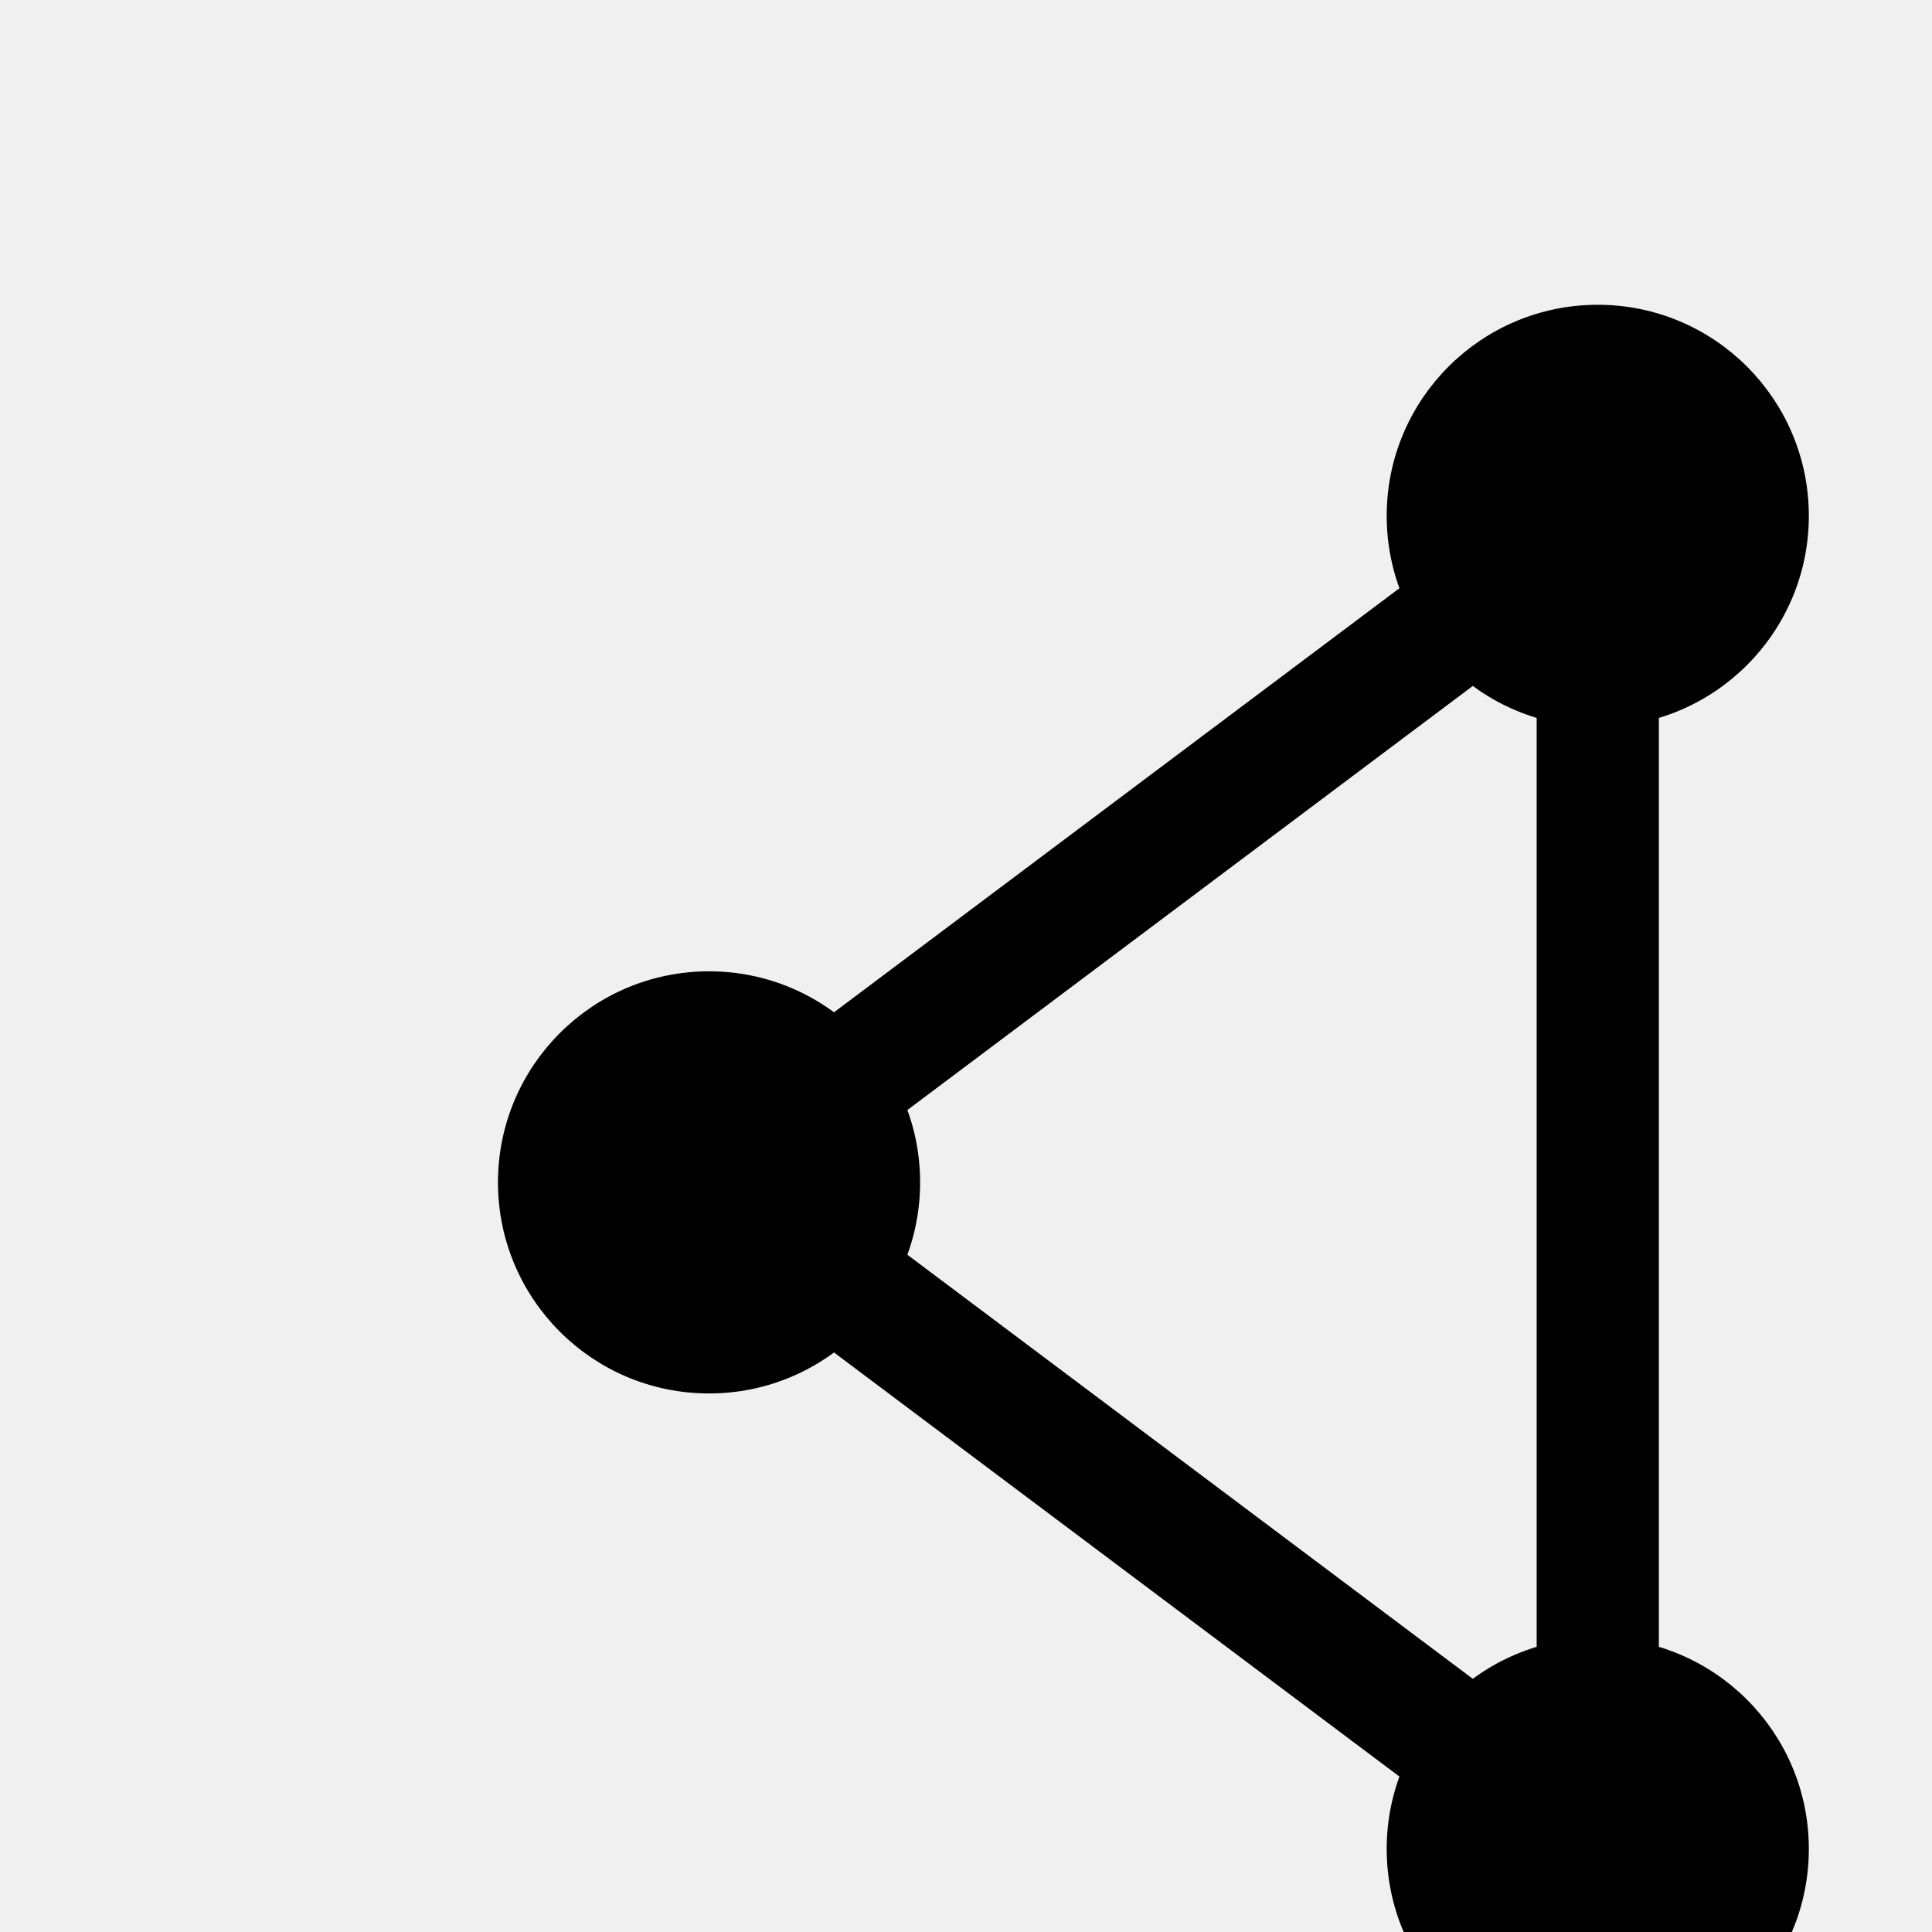
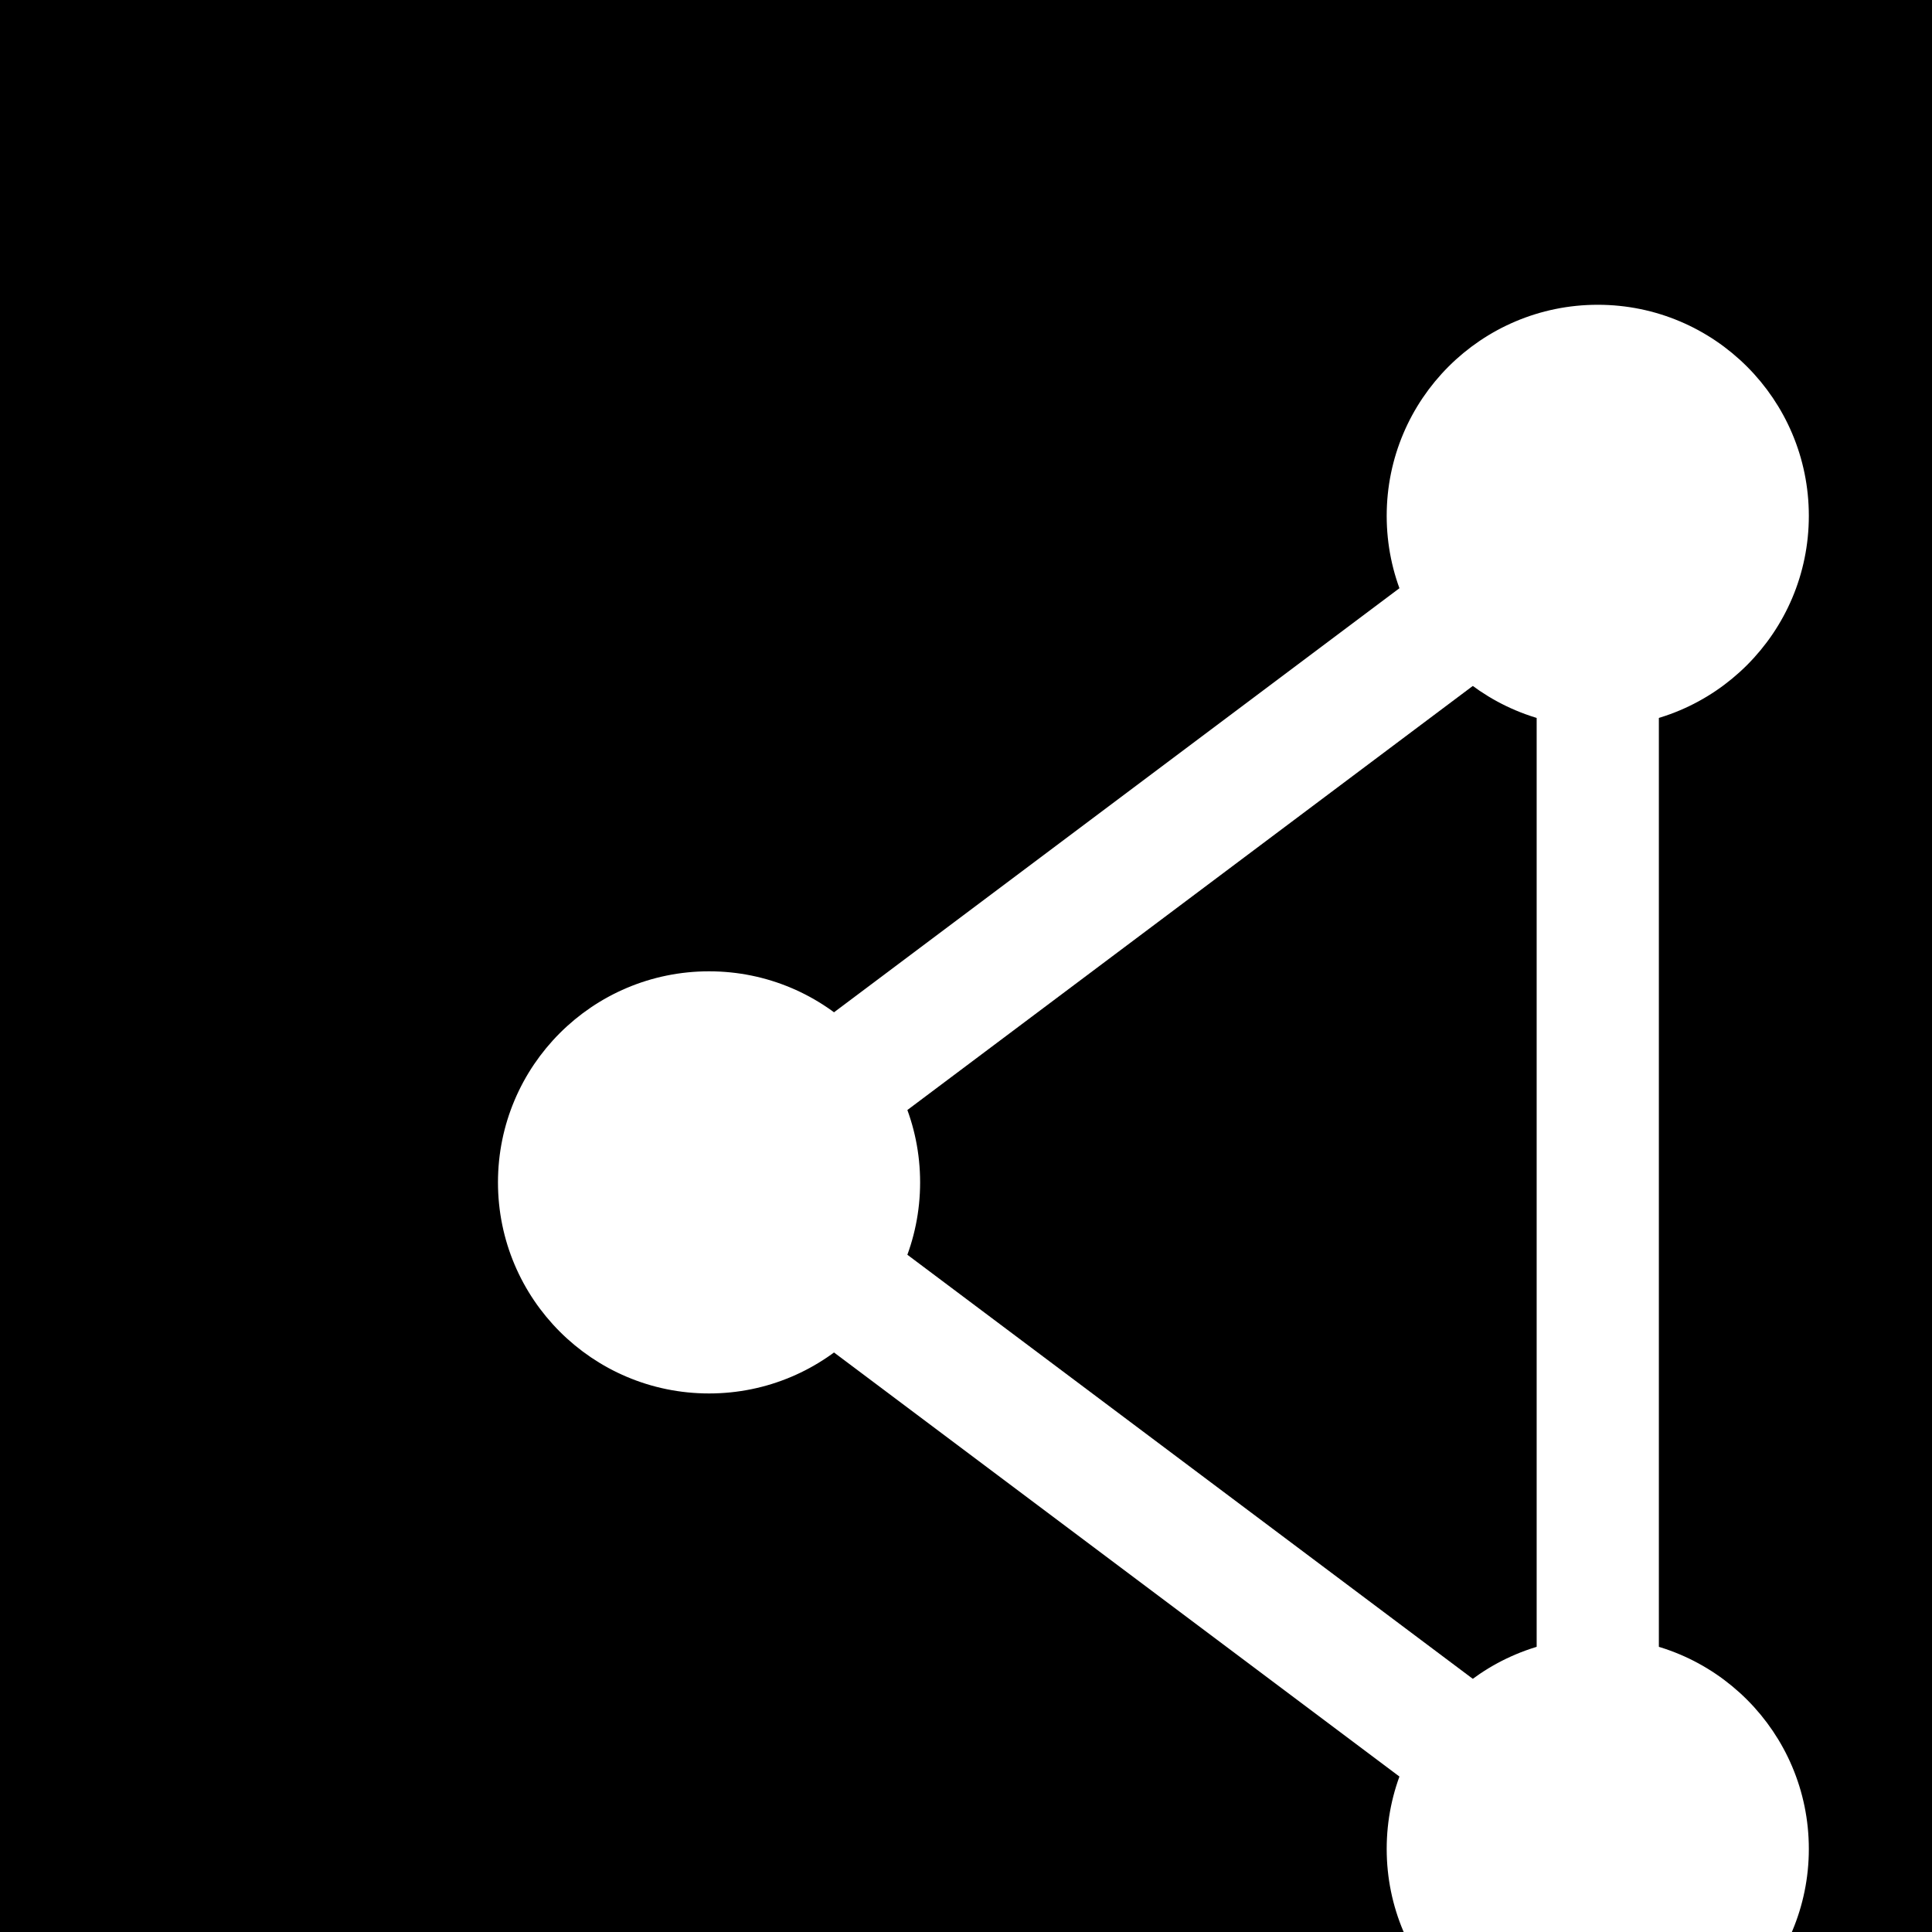
- <svg xmlns="http://www.w3.org/2000/svg" viewBox="0 0 100 100" fill="none">
-   <g fill="currentColor" stroke="currentColor" transform="translate(16, 6) scale(1.15)">
+ <svg xmlns="http://www.w3.org/2000/svg" viewBox="0 0 100 100">
+   <rect width="100" height="100" fill="#000000" />
+   <g fill="#ffffff" stroke="#ffffff" transform="translate(16, 6) scale(1.15)">
    <line x1="18" y1="48" x2="58" y2="18" stroke-width="5.5" stroke-linecap="round" />
    <line x1="18" y1="48" x2="58" y2="78" stroke-width="5.5" stroke-linecap="round" />
    <line x1="58" y1="18" x2="58" y2="78" stroke-width="5.5" stroke-linecap="round" />
    <circle cx="18" cy="48" r="9" />
    <circle cx="58" cy="18" r="9" />
    <circle cx="58" cy="78" r="9" />
  </g>
</svg>
